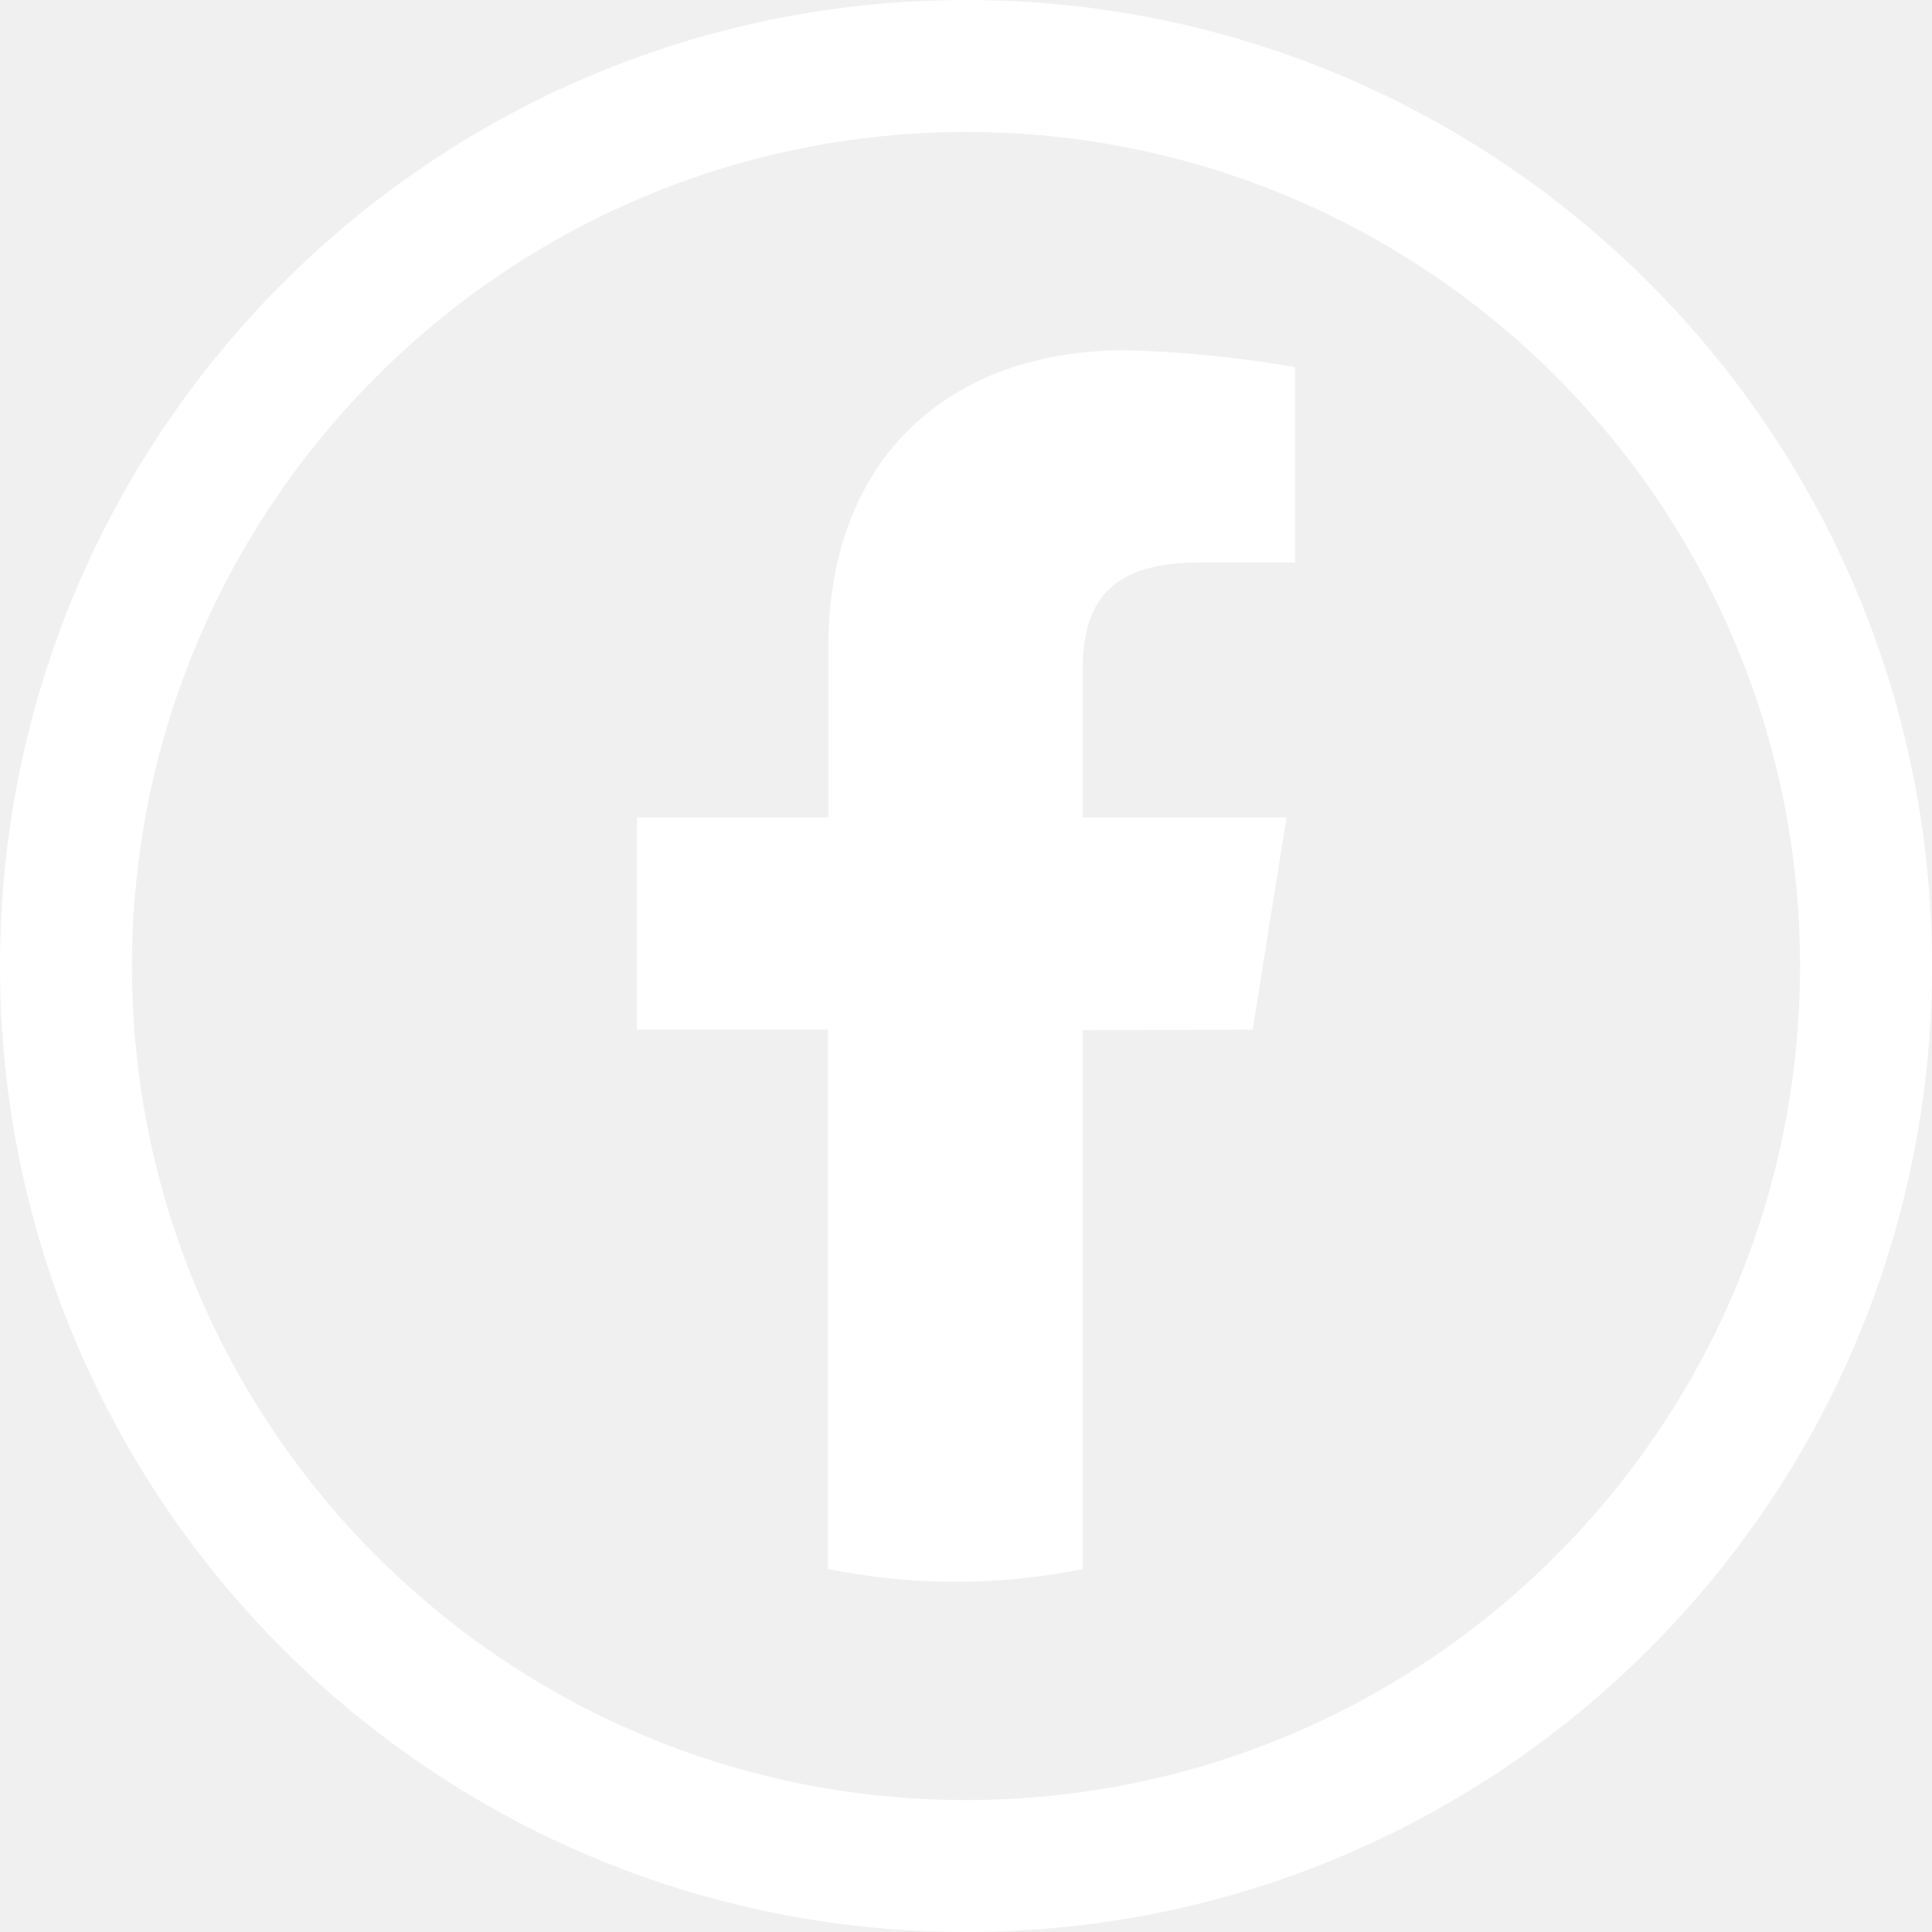
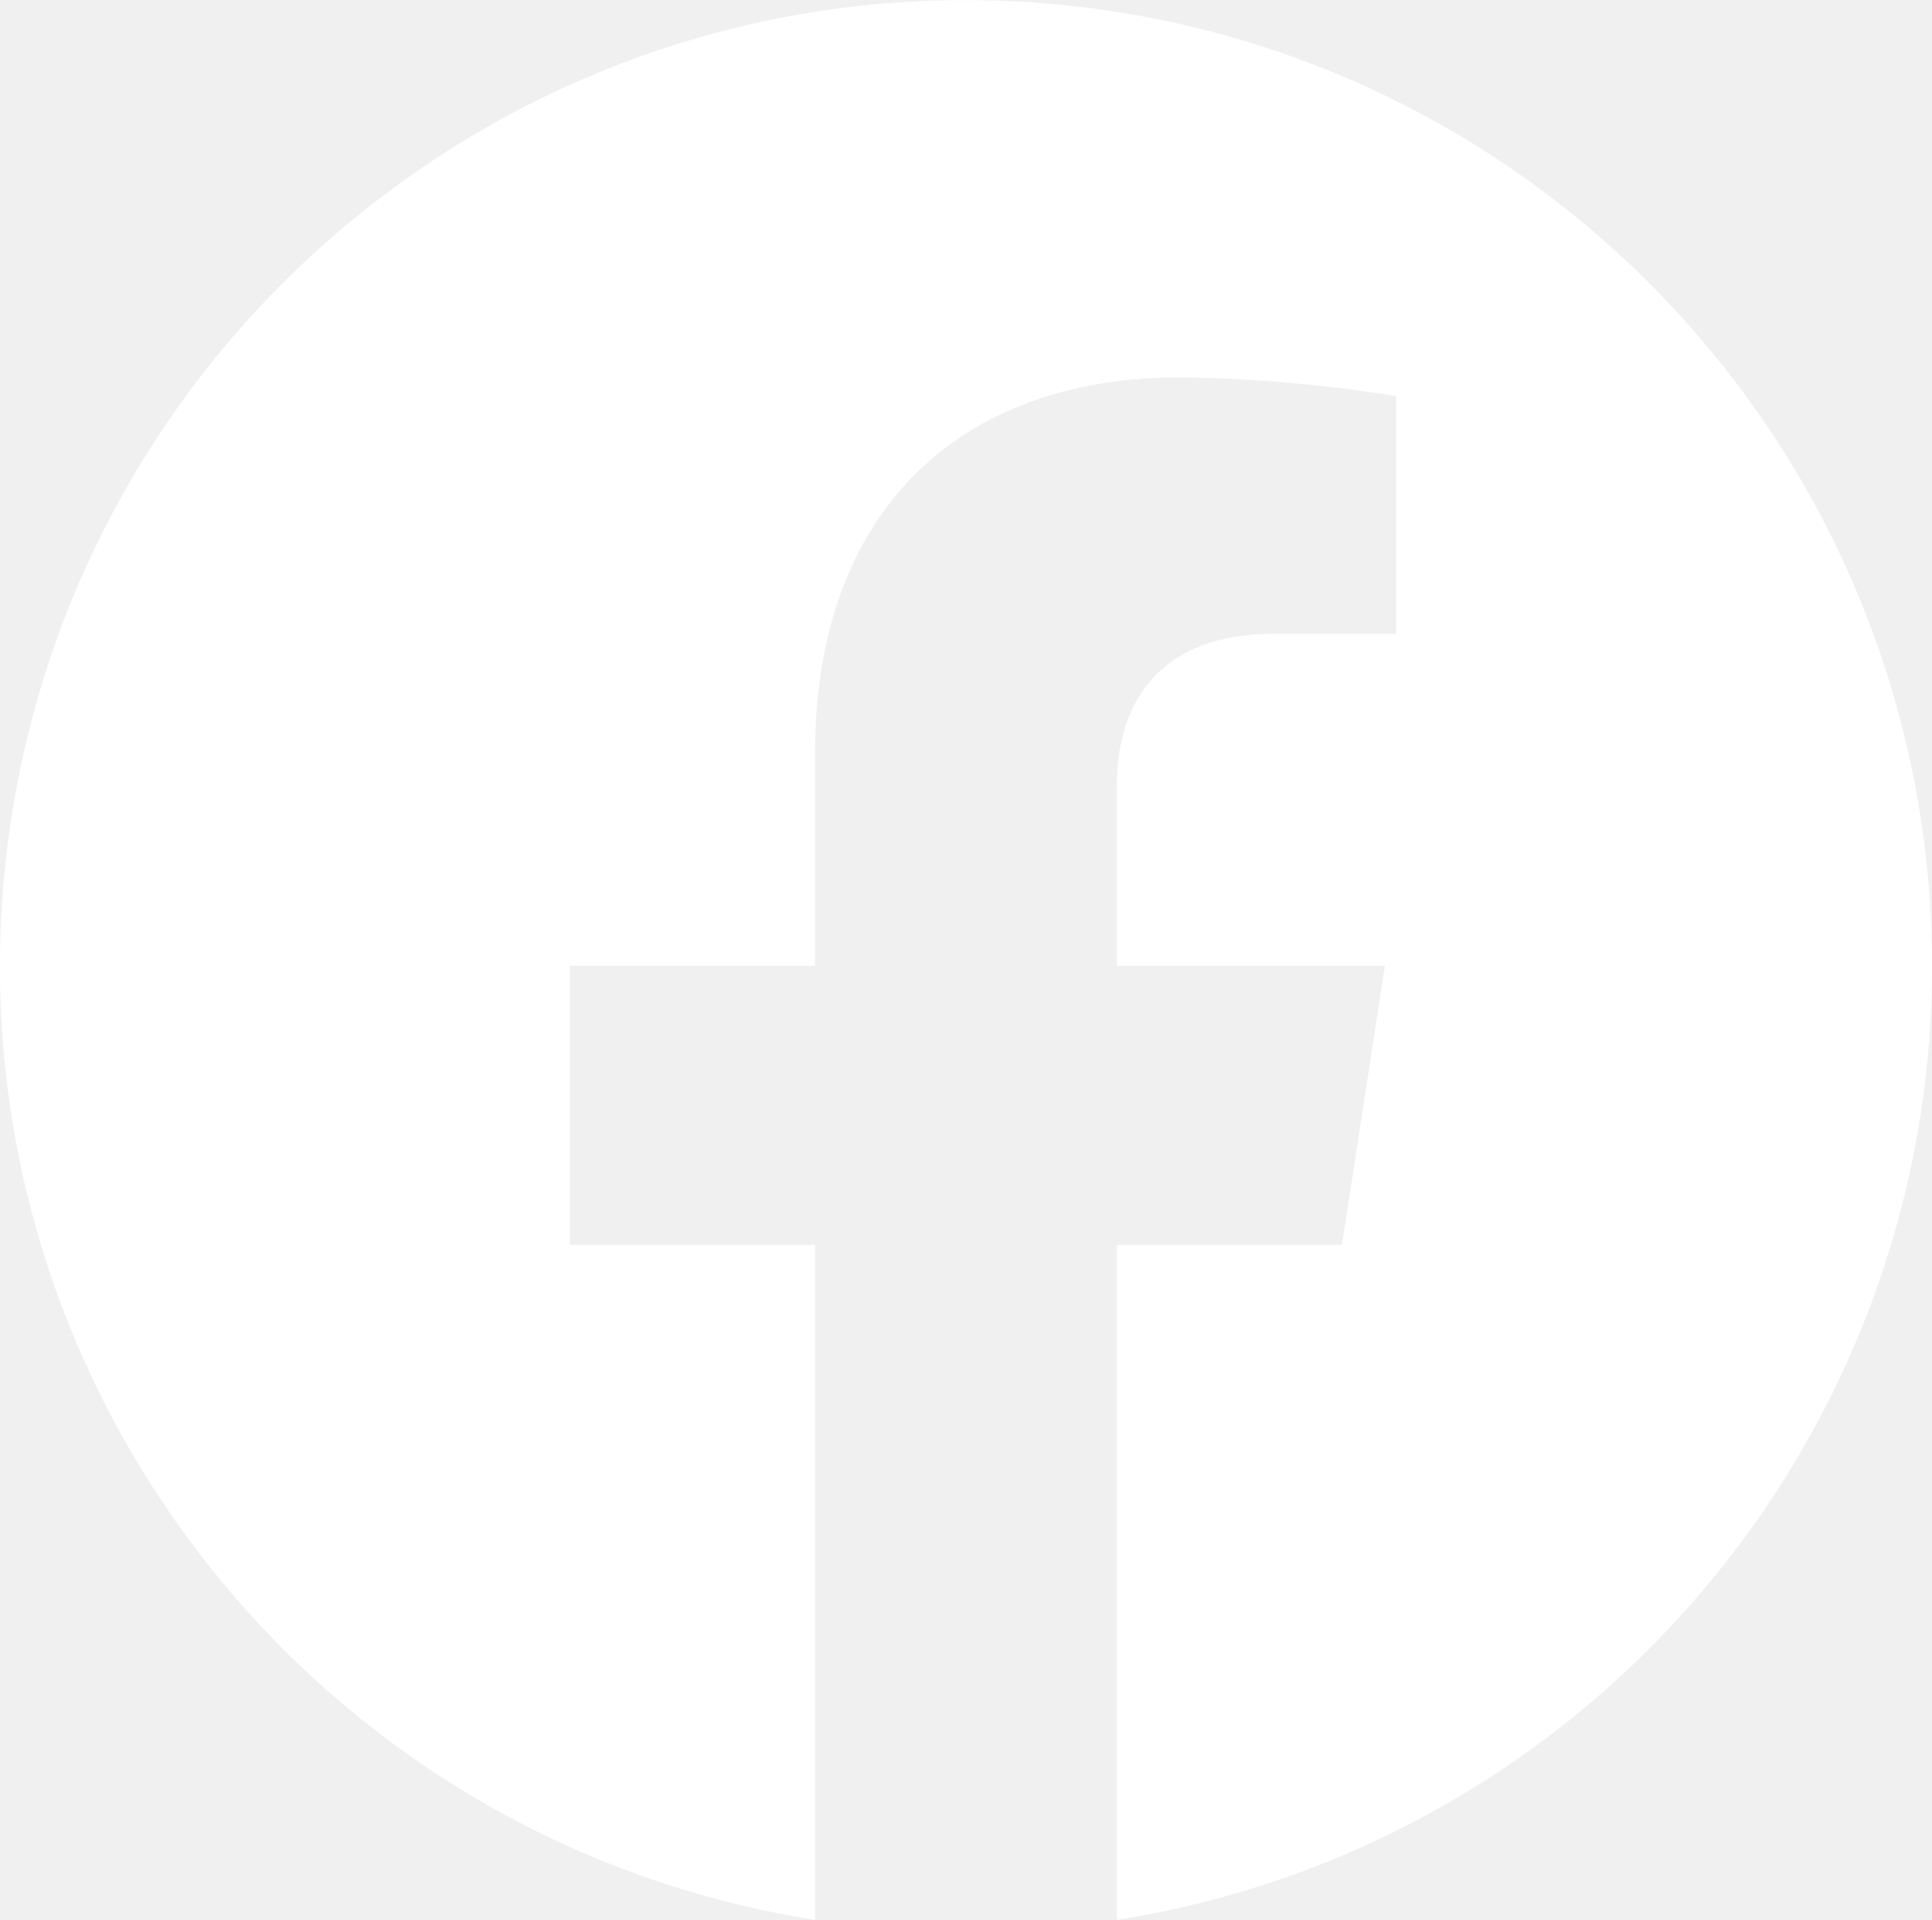
- <svg xmlns="http://www.w3.org/2000/svg" viewBox="0 0 175.7 175.7">
+ <svg xmlns="http://www.w3.org/2000/svg" viewBox="0 0 176 174.93">
  <g id="Capa_2" data-name="Capa 2">
    <g id="face">
-       <path d="M87.85,12A75.85,75.85,0,1,1,12,87.85,75.94,75.94,0,0,1,87.85,12m0-12A87.85,87.85,0,1,0,175.7,87.85,87.85,87.85,0,0,0,87.85,0Z" style="fill:#fff" />
-       <path d="M113.92,93.64,117,74.33H98.47V60.81c0-5.4,1.93-9.65,10.43-9.65h8.88V33.39a105,105,0,0,0-15.45-1.54c-15.83,0-27,9.65-27,27V74.33H57.92V93.64H75.3v49.05a58.43,58.43,0,0,0,23.17,0v-49Z" style="fill:#fff" />
+       <path d="M176,88A88,88,0,1,0,74.25,174.93V113.44H51.91V88H74.25V68.61c0-22,13.14-34.23,33.24-34.23a136,136,0,0,1,19.7,1.71V57.75h-11.1c-10.93,0-14.34,6.78-14.34,13.74V88h24.41l-3.91,25.44h-20.5v61.49A88,88,0,0,0,176,88Z" style="fill:#fff" />
    </g>
  </g>
</svg>
